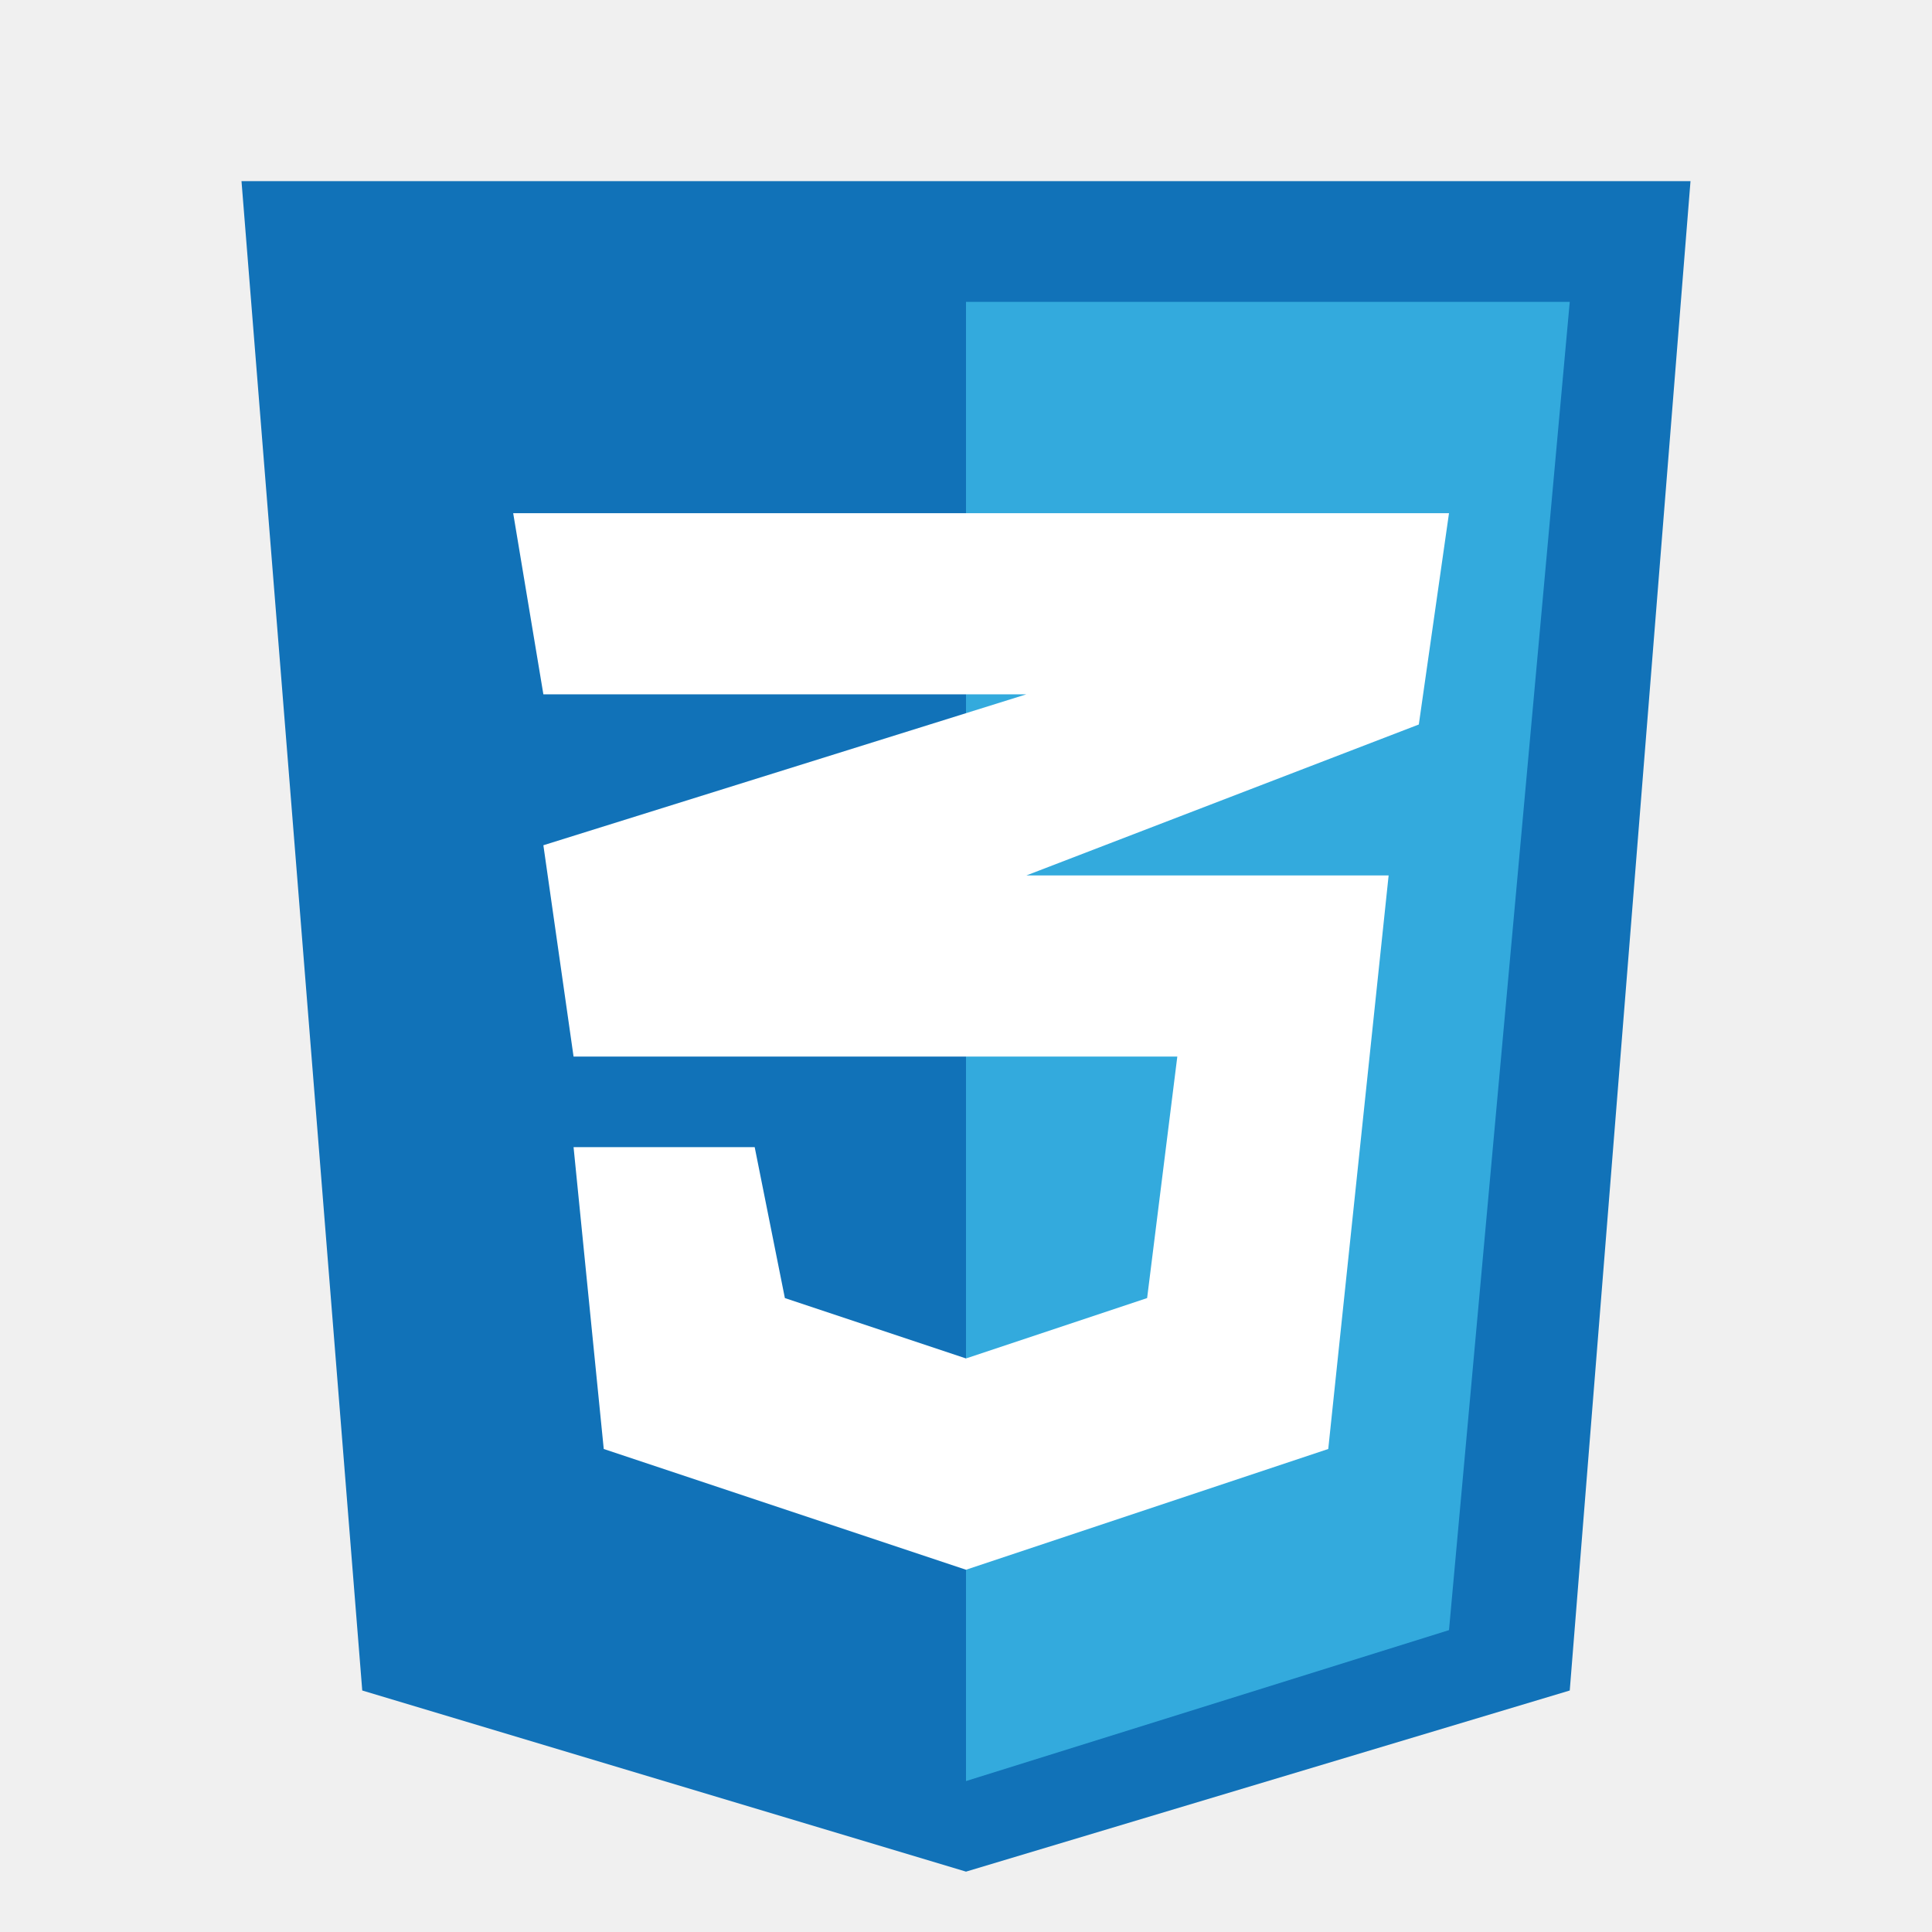
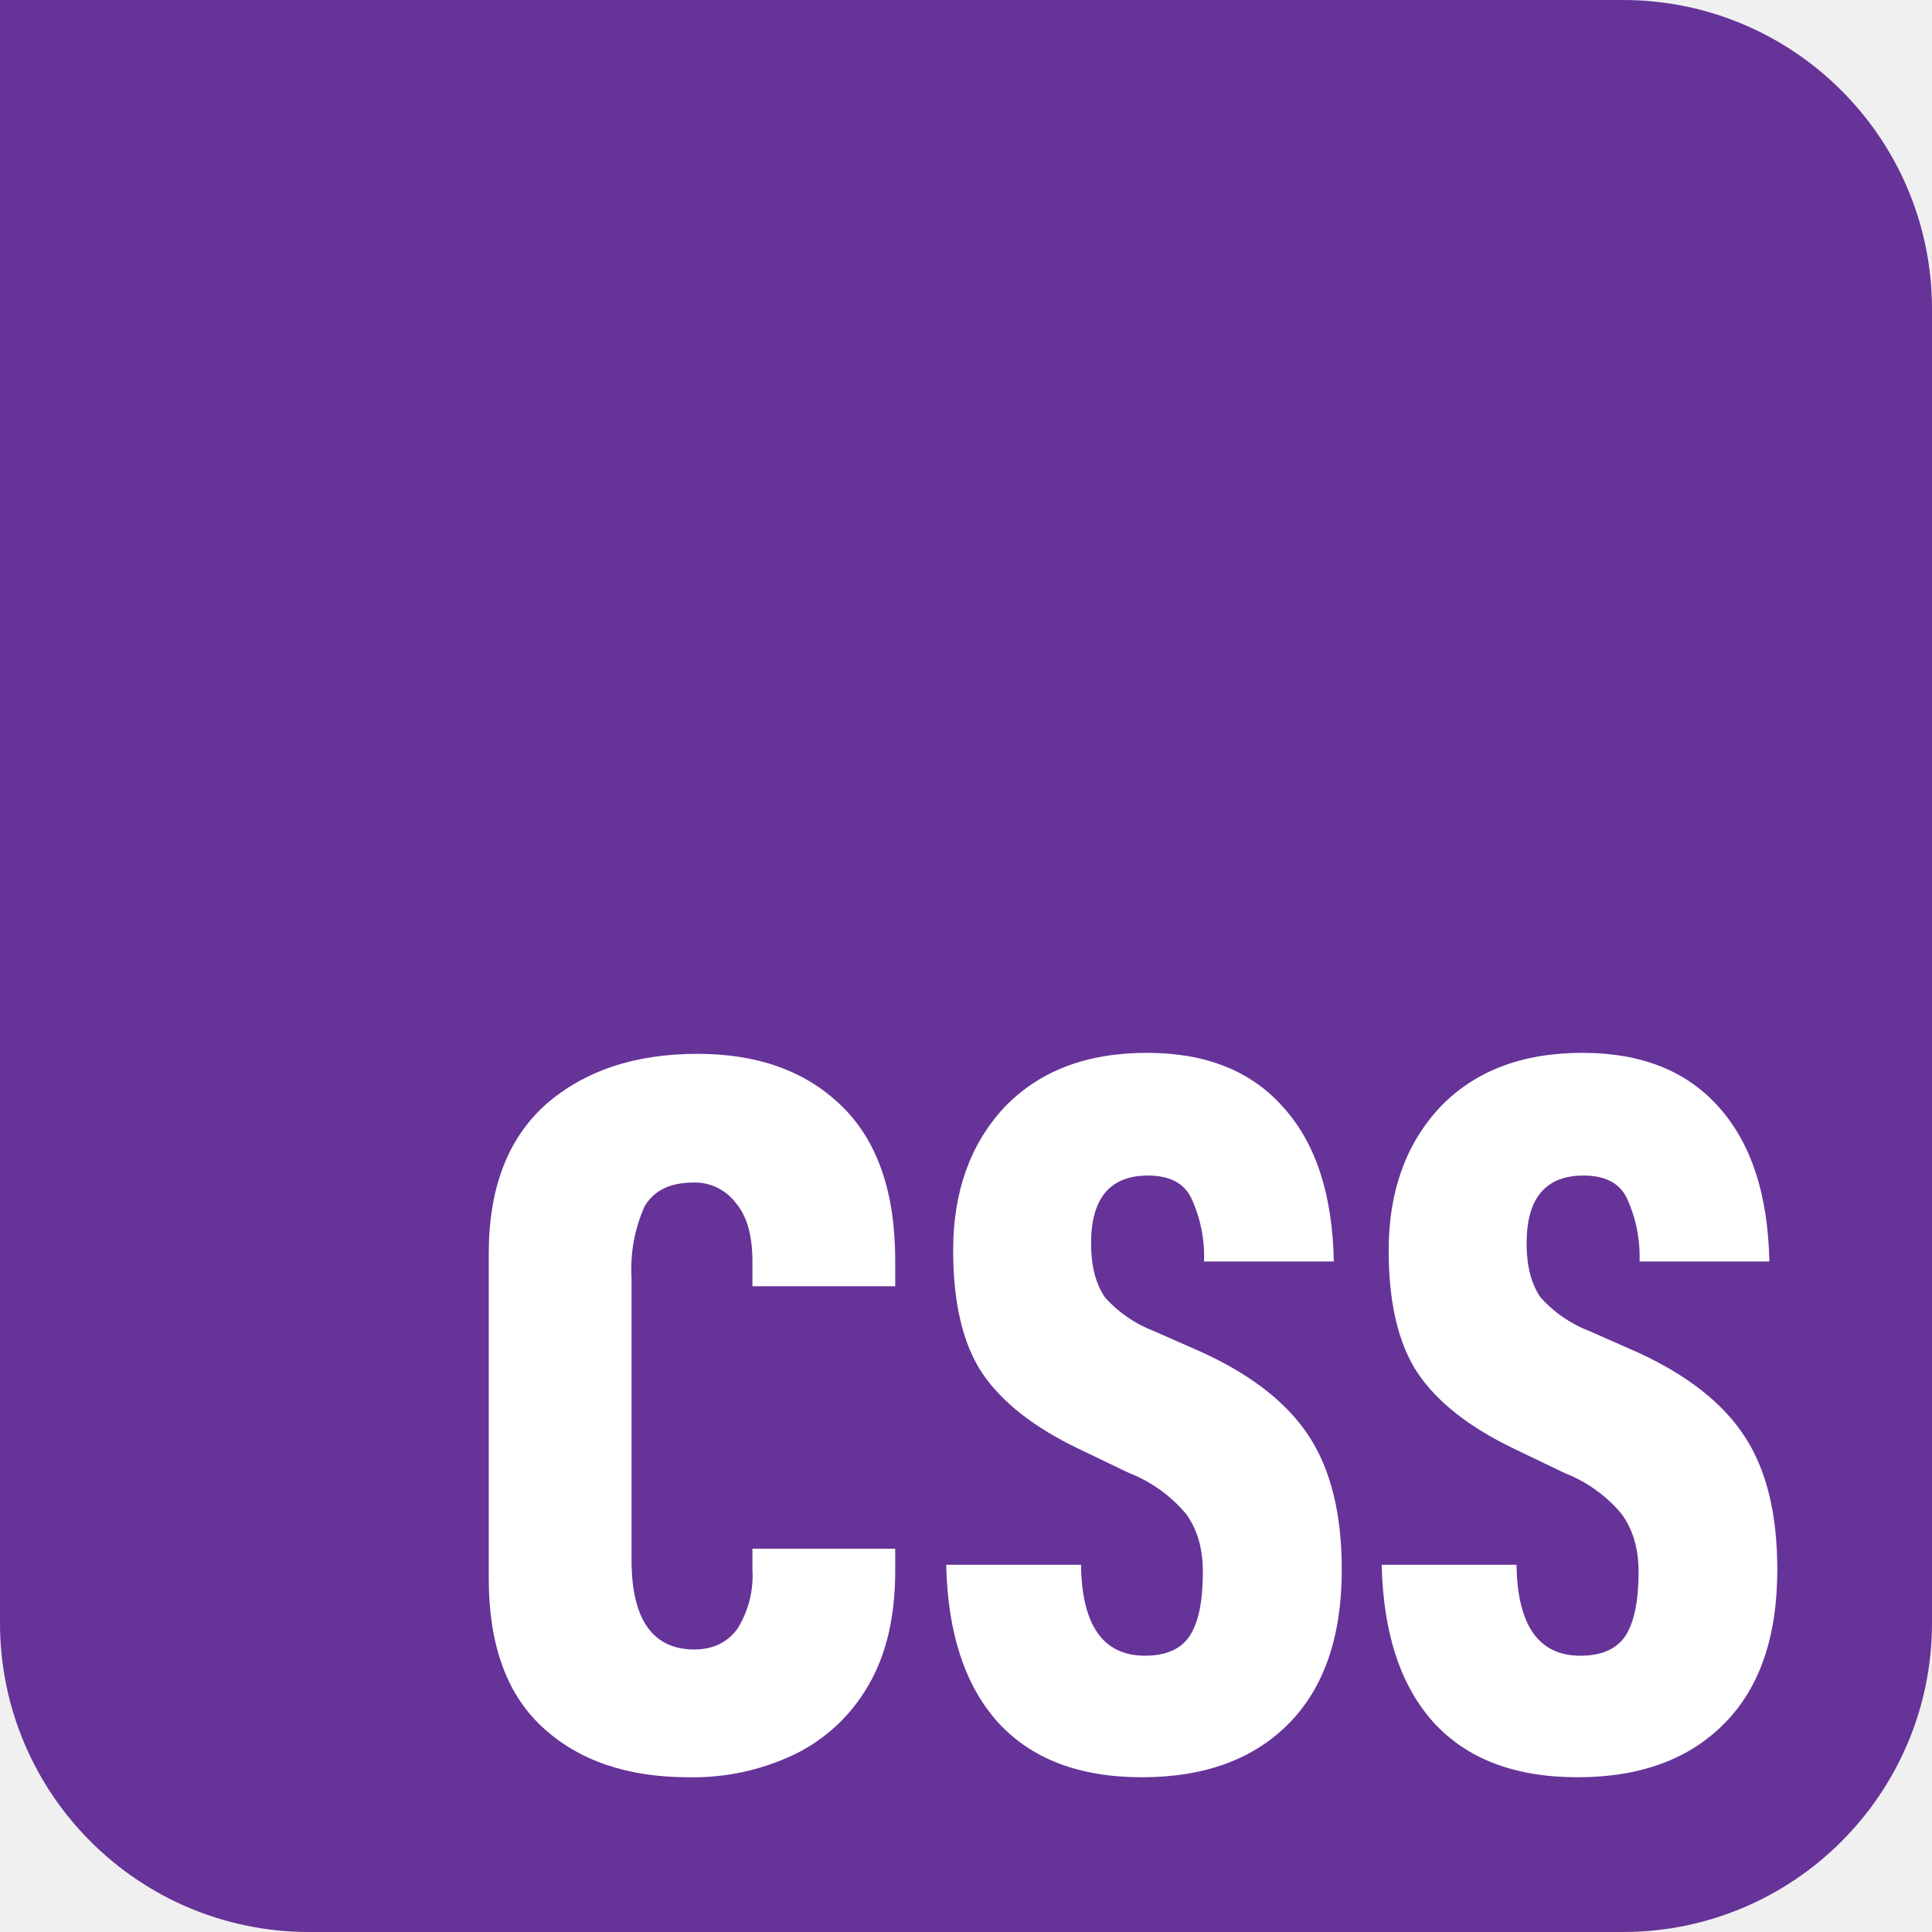
- <svg xmlns="http://www.w3.org/2000/svg" width="800px" height="800px" viewBox="0 0 32 32" fill="none">
-   <path d="M6 28L4 3H28L26 28L16 31L6 28Z" fill="#1172B8" />
-   <path d="M26 5H16V29.5L24 27L26 5Z" fill="#33AADD" />
-   <path d="M19.5 17.5H9.5L9 14L17 11.5H9L8.5 8.5H24L23.5 12L17 14.5H23L22 24L16 26L10 24L9.5 19H12.5L13 21.5L16 22.5L19 21.5L19.5 17.5Z" fill="white" />
+ <svg xmlns="http://www.w3.org/2000/svg" width="1000" height="1000" aria-labelledby="css-logo-title css-logo-description" viewBox="0 0 1000 1000">
+   <path fill="#639" d="M0 0h840a160 160 0 0 1 160 160v680a160 160 0 0 1-160 160H160A160 160 0 0 1 0 840V0Z" />
+   <path fill="#fff" d="M816.54 919.9c-32.39 0-57.16-9.42-74.5-28.35-17.15-19.03-26.08-46.18-26.88-81.64h69.8c.4 31.36 11.42 47.08 33.08 47.08 11.04 0 18.86-3.5 23.37-10.42 4.41-6.9 6.72-17.93 6.72-33.05 0-12.02-3.01-22.04-8.83-29.95a73.2 73.2 0 0 0-29.48-21.14L783.95 750c-23.06-11.02-39.81-24.04-50.14-39.27-10.03-15.13-15.04-36.36-15.04-63.5 0-30.36 8.83-55 26.37-73.94 18.05-18.93 42.62-28.34 74-28.34 30.3 0 53.76 9.31 70.3 27.84 16.85 18.64 25.67 45.28 26.38 80.14h-67.19c.4-11.4-1.9-22.72-6.72-33.06-3.8-7.6-11.23-11.41-22.26-11.41-19.65 0-29.48 11.71-29.48 35.05 0 11.83 2.4 21.04 7.22 28.05A65.18 65.18 0 0 0 822.76 689l24.77 10.92c25.57 11.72 44.02 26.05 55.35 43.38 11.43 17.23 17.05 40.27 17.05 69.12 0 34.56-9.03 61.1-27.38 79.63-18.25 18.53-43.62 27.85-76 27.85Zm-225.42 0c-32.4 0-57.16-9.42-74.51-28.35-17.15-19.03-26.07-46.18-26.87-81.64h69.79c.4 31.36 11.43 47.08 33.1 47.08 11.02 0 18.84-3.5 23.25-10.42 4.52-6.9 6.72-17.93 6.72-33.05 0-12.02-2.9-22.04-8.72-29.95a73.2 73.2 0 0 0-29.48-21.14L558.53 750c-23.07-11.02-39.81-24.04-50.14-39.27-10.03-15.13-15.04-36.36-15.04-63.5 0-30.36 8.82-55 26.37-73.94 18.05-18.93 42.62-28.34 74-28.34 30.29 0 53.75 9.31 70.2 27.84 17.05 18.64 25.77 45.28 26.47 80.14h-67.18c.4-11.4-1.9-22.72-6.72-33.06-3.81-7.6-11.23-11.41-22.26-11.41-19.66 0-29.49 11.71-29.49 35.05 0 11.83 2.41 21.04 7.22 28.05A65.18 65.18 0 0 0 597.33 689l24.77 10.92c25.57 11.72 44.02 26.05 55.36 43.38 11.33 17.23 17.04 40.27 17.04 69.12 0 34.56-9.12 61.1-27.37 79.63-18.25 18.53-43.62 27.85-76.01 27.85Zm-234.75 0c-31.7 0-56.86-8.62-75.51-25.85-18.65-17.12-27.88-42.87-27.88-76.93V648.83c0-33.85 9.83-59.5 29.48-77.13 19.96-17.43 46.13-26.24 78.52-26.24 31.39 0 56.15 9.01 74.5 26.84 18.56 17.93 27.88 44.58 27.88 80.14v13.32h-73.9v-12.92c0-13.72-3.01-23.84-8.83-30.45a26.46 26.46 0 0 0-21.66-10.32c-12.03 0-20.55 4.1-25.37 12.42a79.04 79.04 0 0 0-6.72 36.66v146.26c0 30.55 10.74 46.08 32.1 46.38 10.02 0 17.54-3.61 22.76-10.82a51.74 51.74 0 0 0 7.72-30.46V801.6h73.9v11.42c0 23.74-4.61 43.57-13.94 59.4a88.8 88.8 0 0 1-38.2 35.66 121.46 121.46 0 0 1-54.85 11.82Z" />
</svg>
